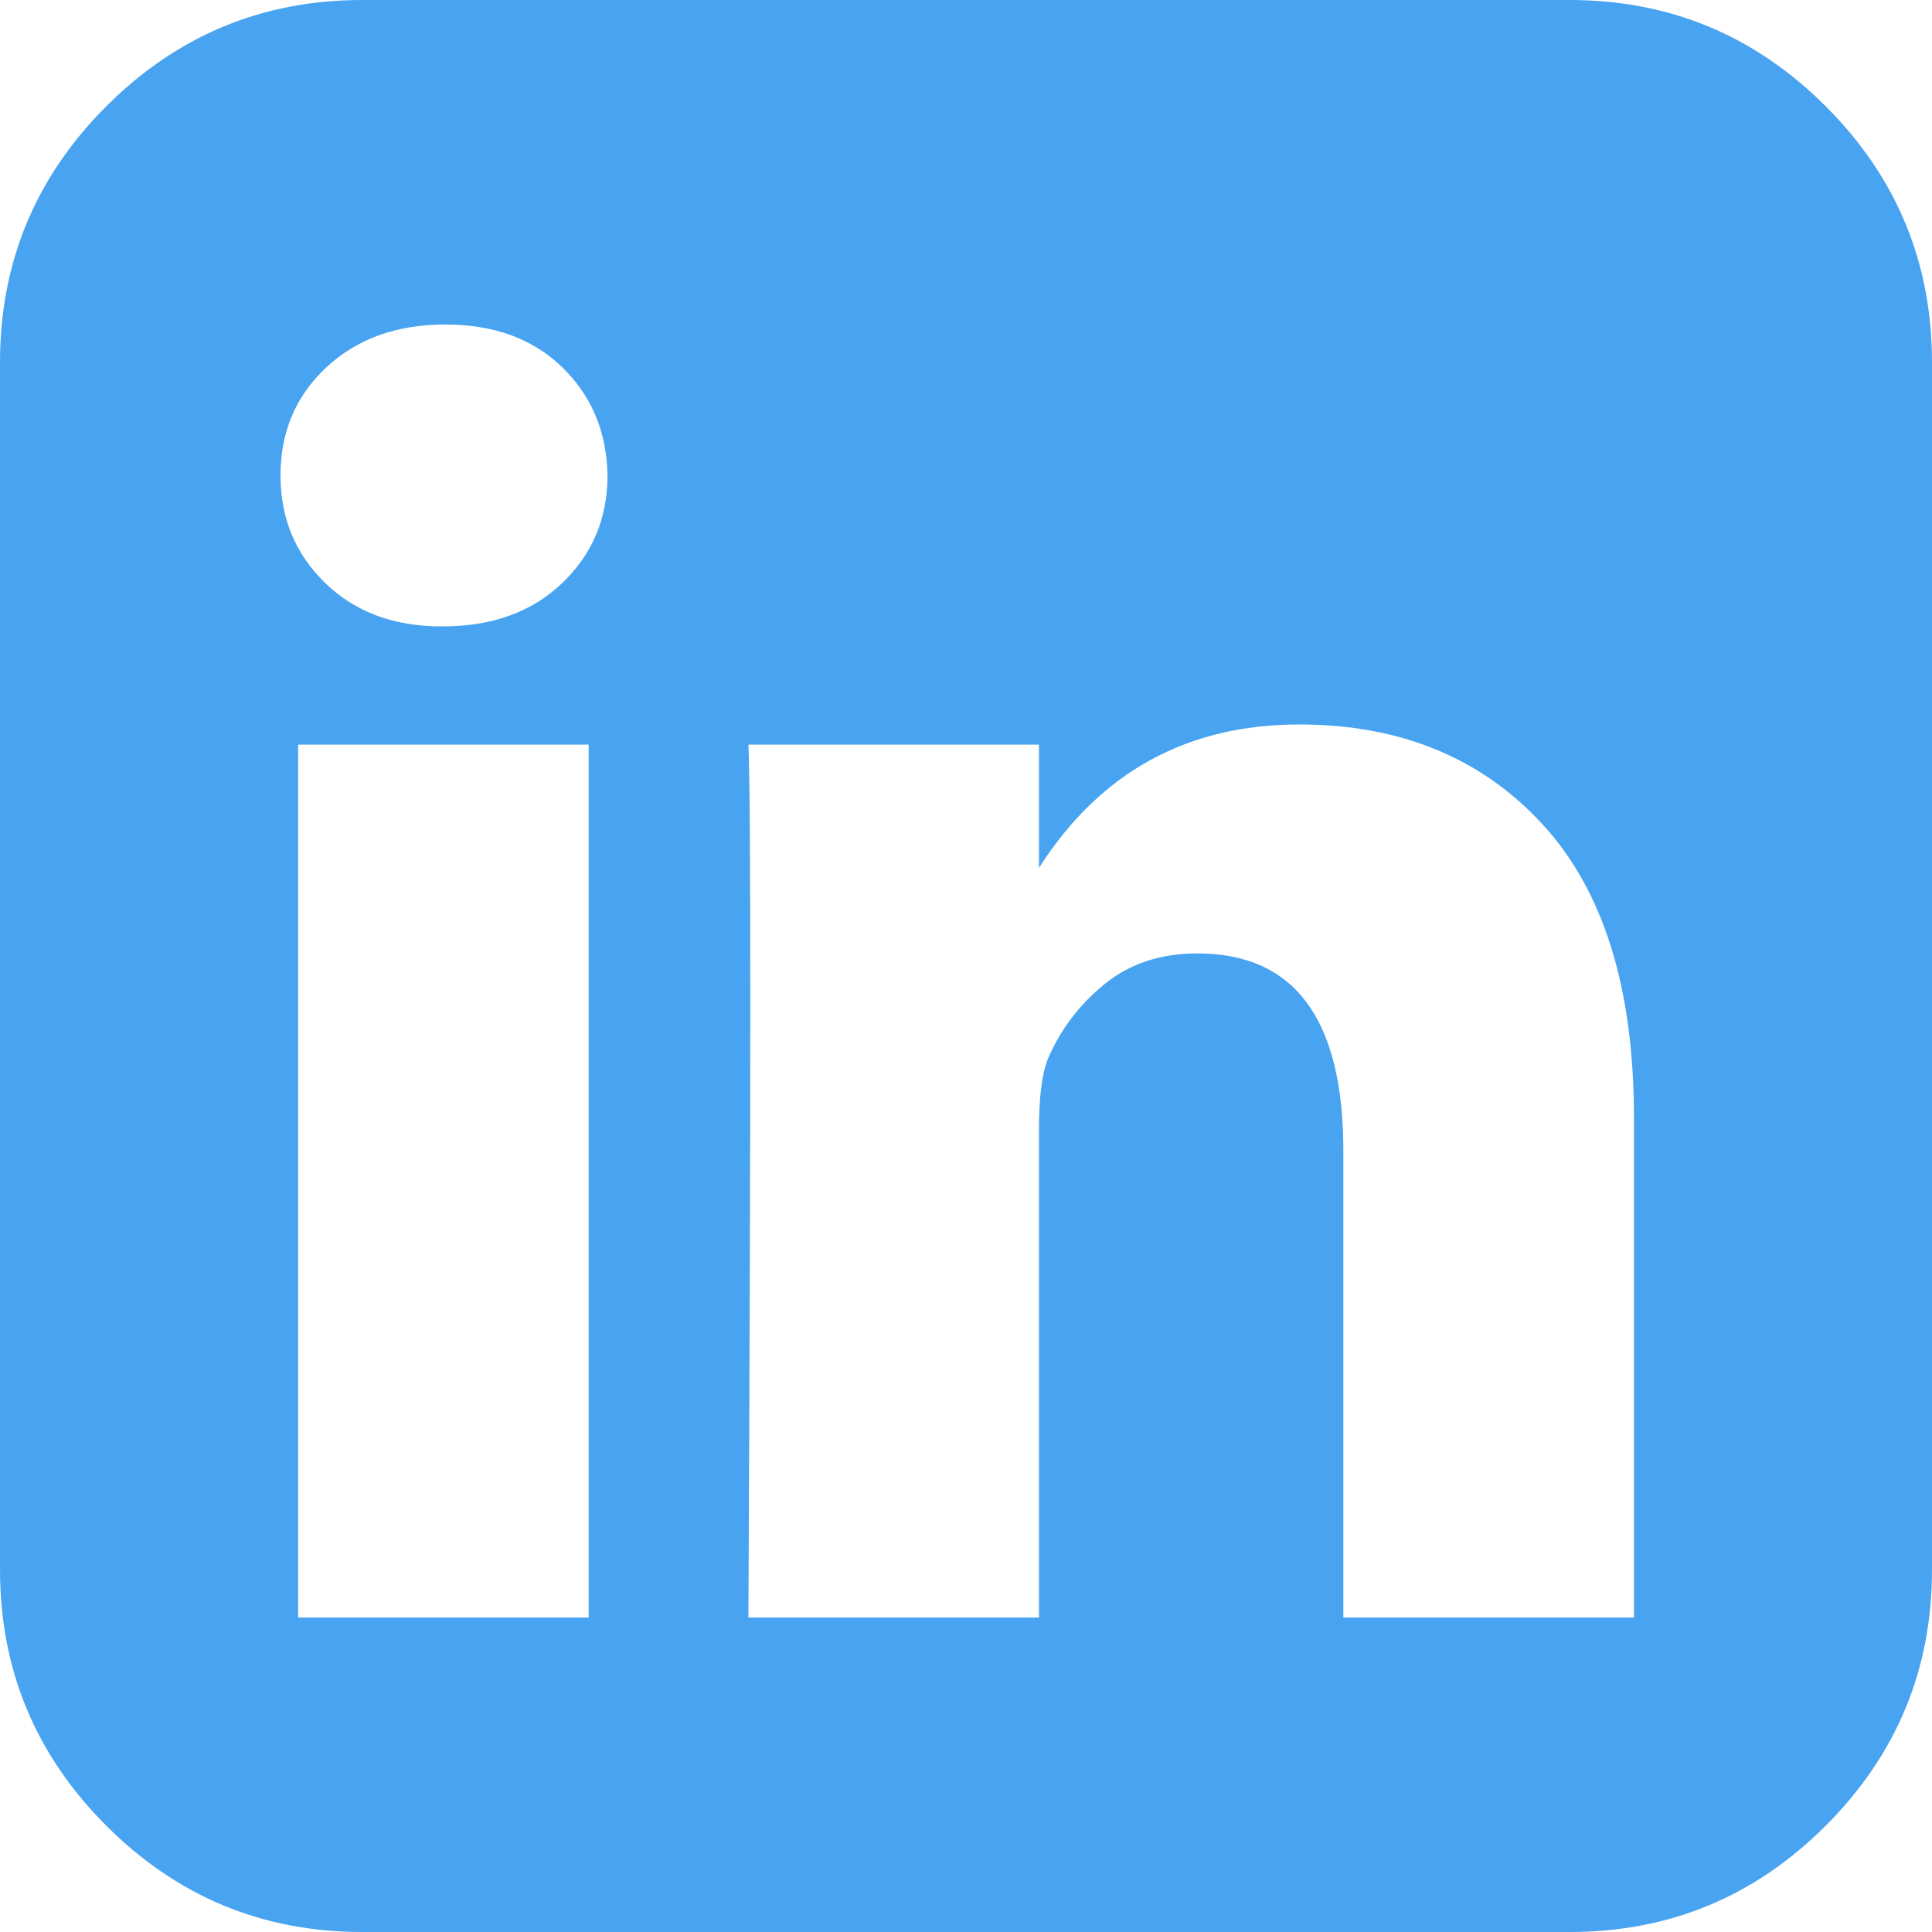
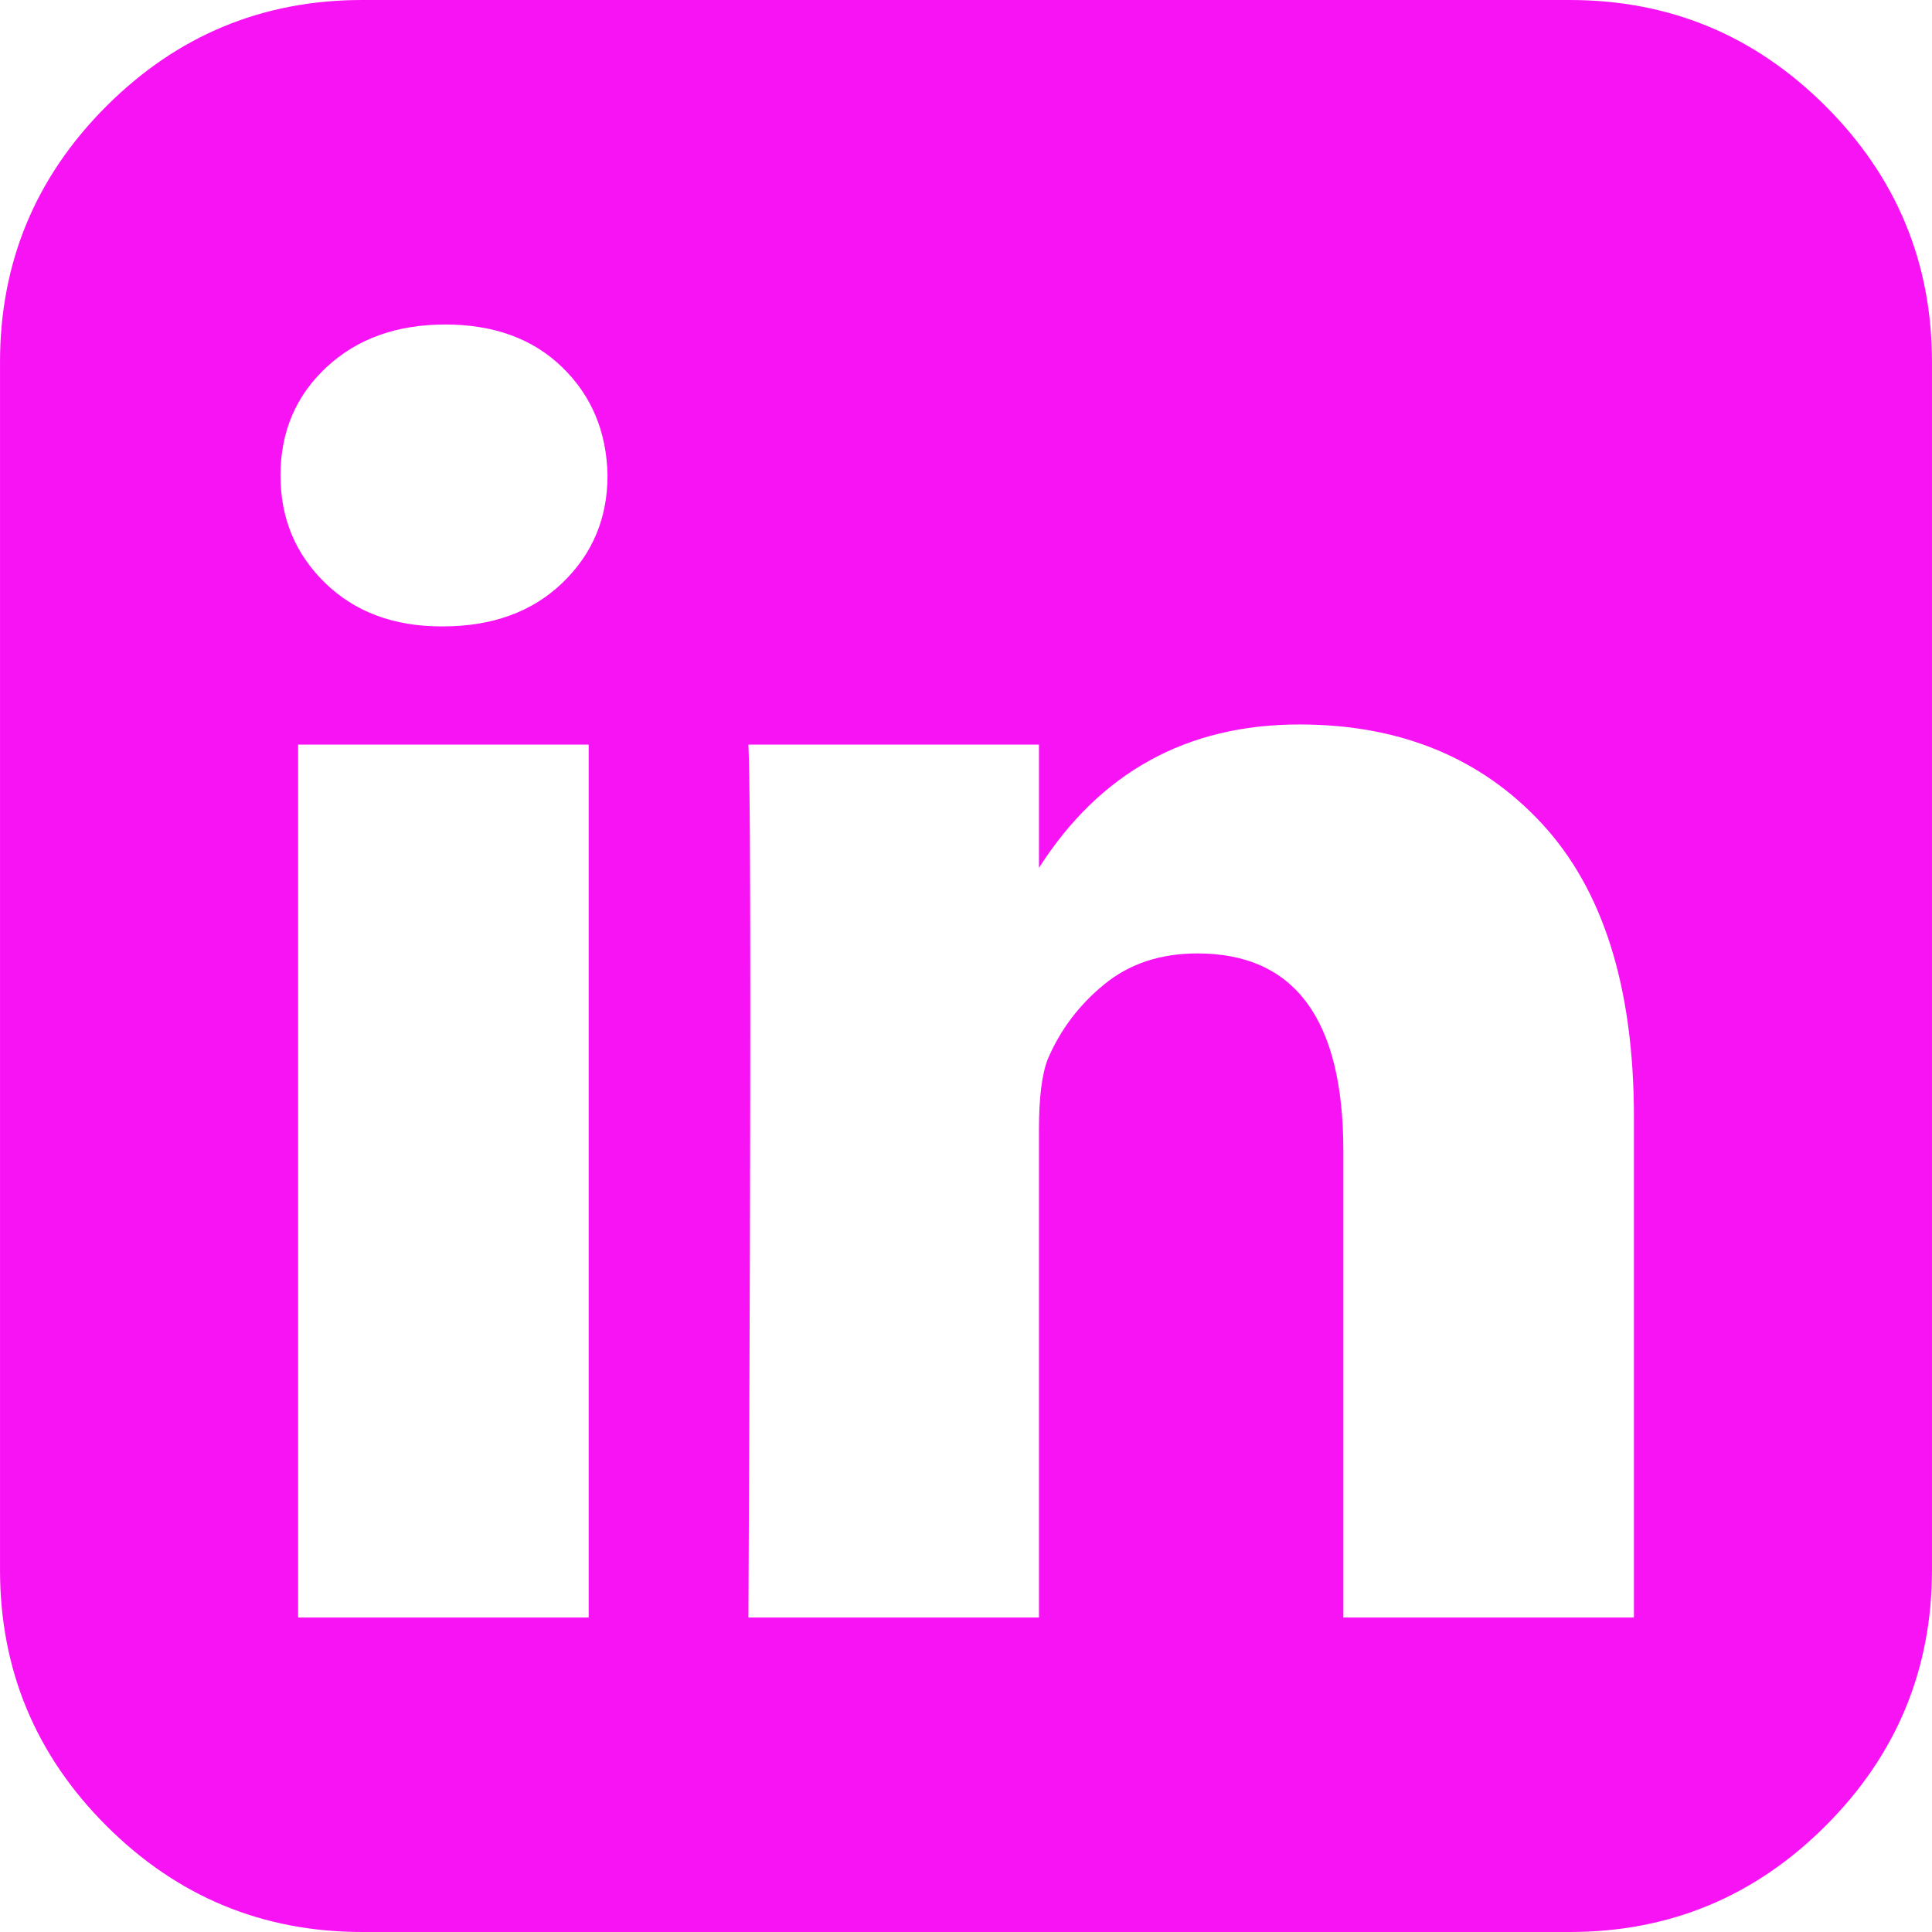
- <svg xmlns="http://www.w3.org/2000/svg" version="1.1" id="Capa_1" fill="#48a3f1" x="0px" y="0px" width="438.536px" height="438.536px" viewBox="0 0 438.536 438.536" style="enable-background:new 0 0 438.536 438.536;" xml:space="preserve">
+ <svg xmlns="http://www.w3.org/2000/svg" version="1.1" id="Capa_1" fill="#f813f5" x="0px" y="0px" width="438.536px" height="438.536px" viewBox="0 0 438.536 438.536" style="enable-background:new 0 0 438.536 438.536;" xml:space="preserve">
  <g>
    <path d="M414.41,24.123C398.333,8.042,378.963,0,356.315,0H82.228C59.58,0,40.21,8.042,24.126,24.123   C8.045,40.207,0.003,59.576,0.003,82.225v274.084c0,22.647,8.042,42.018,24.123,58.102c16.084,16.084,35.454,24.126,58.102,24.126   h274.084c22.648,0,42.018-8.042,58.095-24.126c16.084-16.084,24.126-35.454,24.126-58.102V82.225   C438.532,59.576,430.49,40.204,414.41,24.123z M133.618,367.157H67.666V169.016h65.952V367.157z M127.626,132.332   c-6.851,6.567-15.893,9.851-27.124,9.851h-0.288c-10.848,0-19.648-3.284-26.407-9.851c-6.76-6.567-10.138-14.703-10.138-24.41   c0-9.897,3.476-18.083,10.421-24.556c6.95-6.471,15.942-9.708,26.98-9.708c11.039,0,19.89,3.237,26.553,9.708   c6.661,6.473,10.088,14.659,10.277,24.556C137.899,117.625,134.477,125.761,127.626,132.332z M370.873,367.157h-65.952v-105.92   c0-29.879-11.036-44.823-33.116-44.823c-8.374,0-15.42,2.331-21.128,6.995c-5.715,4.661-9.996,10.324-12.847,16.991   c-1.335,3.422-1.999,8.75-1.999,15.981v110.775h-65.952c0.571-119.529,0.571-185.579,0-198.142h65.952v27.974   c13.867-21.681,33.558-32.544,59.101-32.544c22.84,0,41.21,7.52,55.104,22.554c13.895,15.037,20.841,37.214,20.841,66.519v113.64   H370.873z" />
  </g>
  <g>
</g>
  <g>
</g>
  <g>
</g>
  <g>
</g>
  <g>
</g>
  <g>
</g>
  <g>
</g>
  <g>
</g>
  <g>
</g>
  <g>
</g>
  <g>
</g>
  <g>
</g>
  <g>
</g>
  <g>
</g>
  <g>
</g>
</svg>
